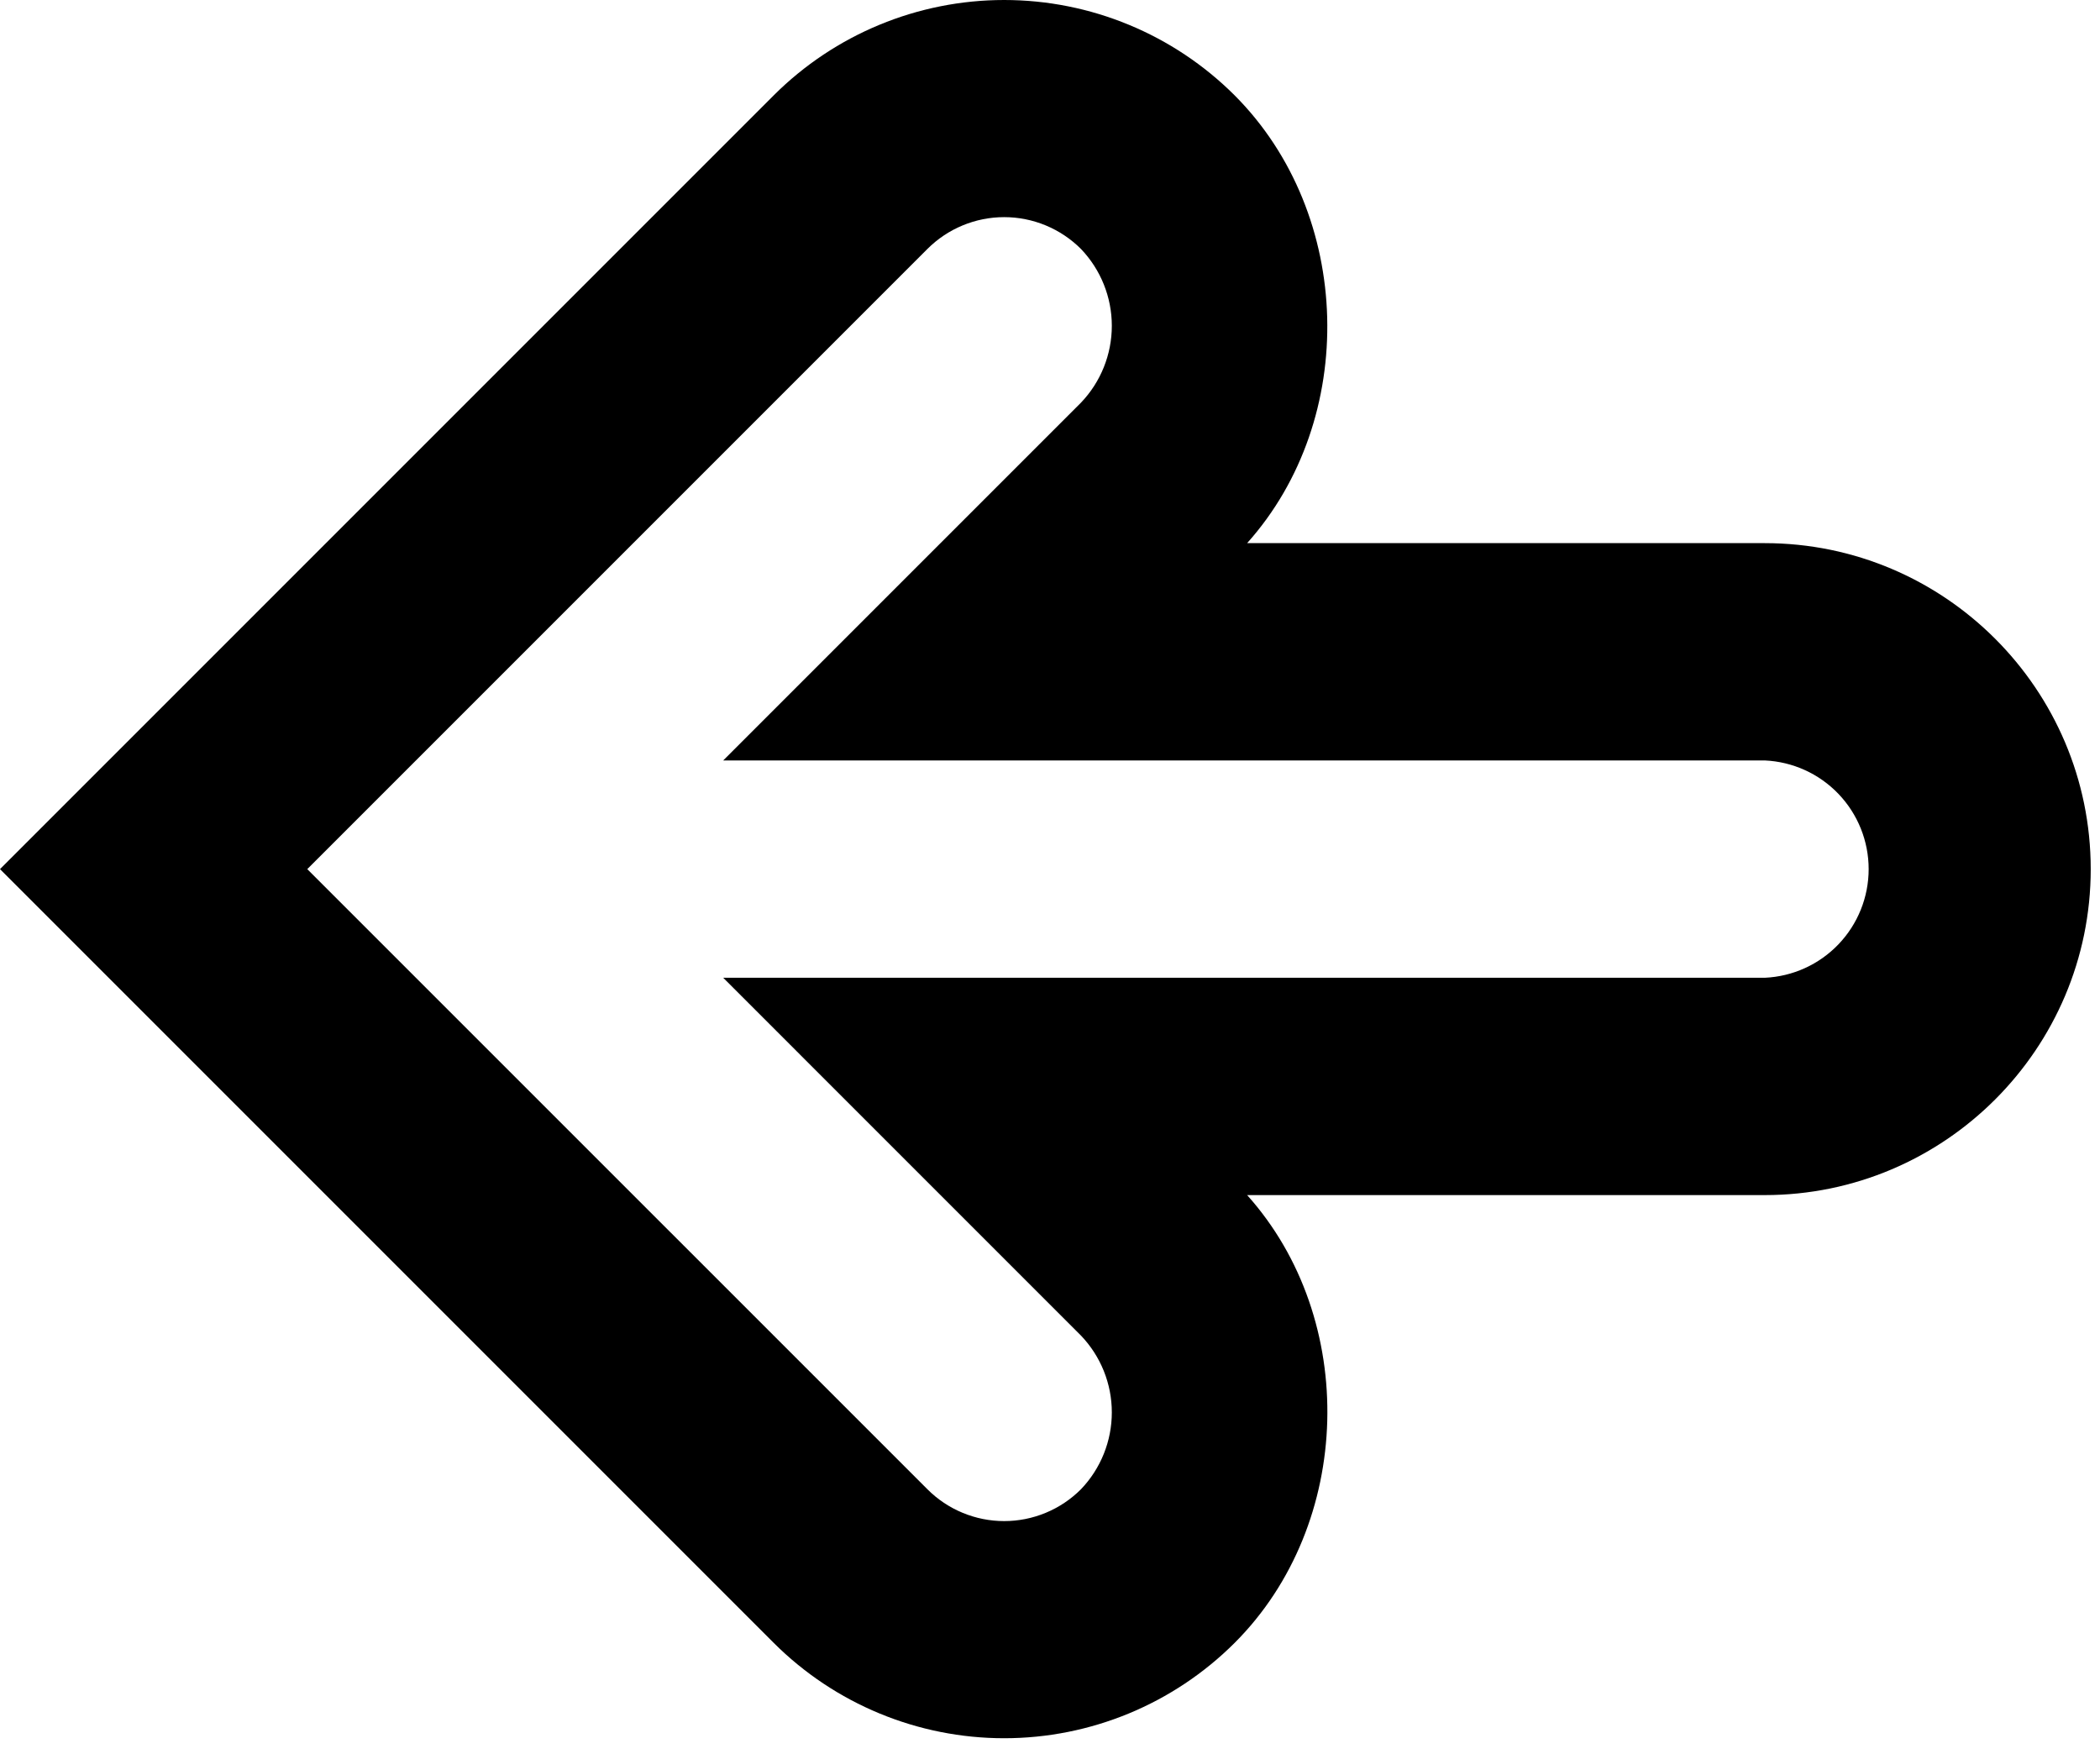
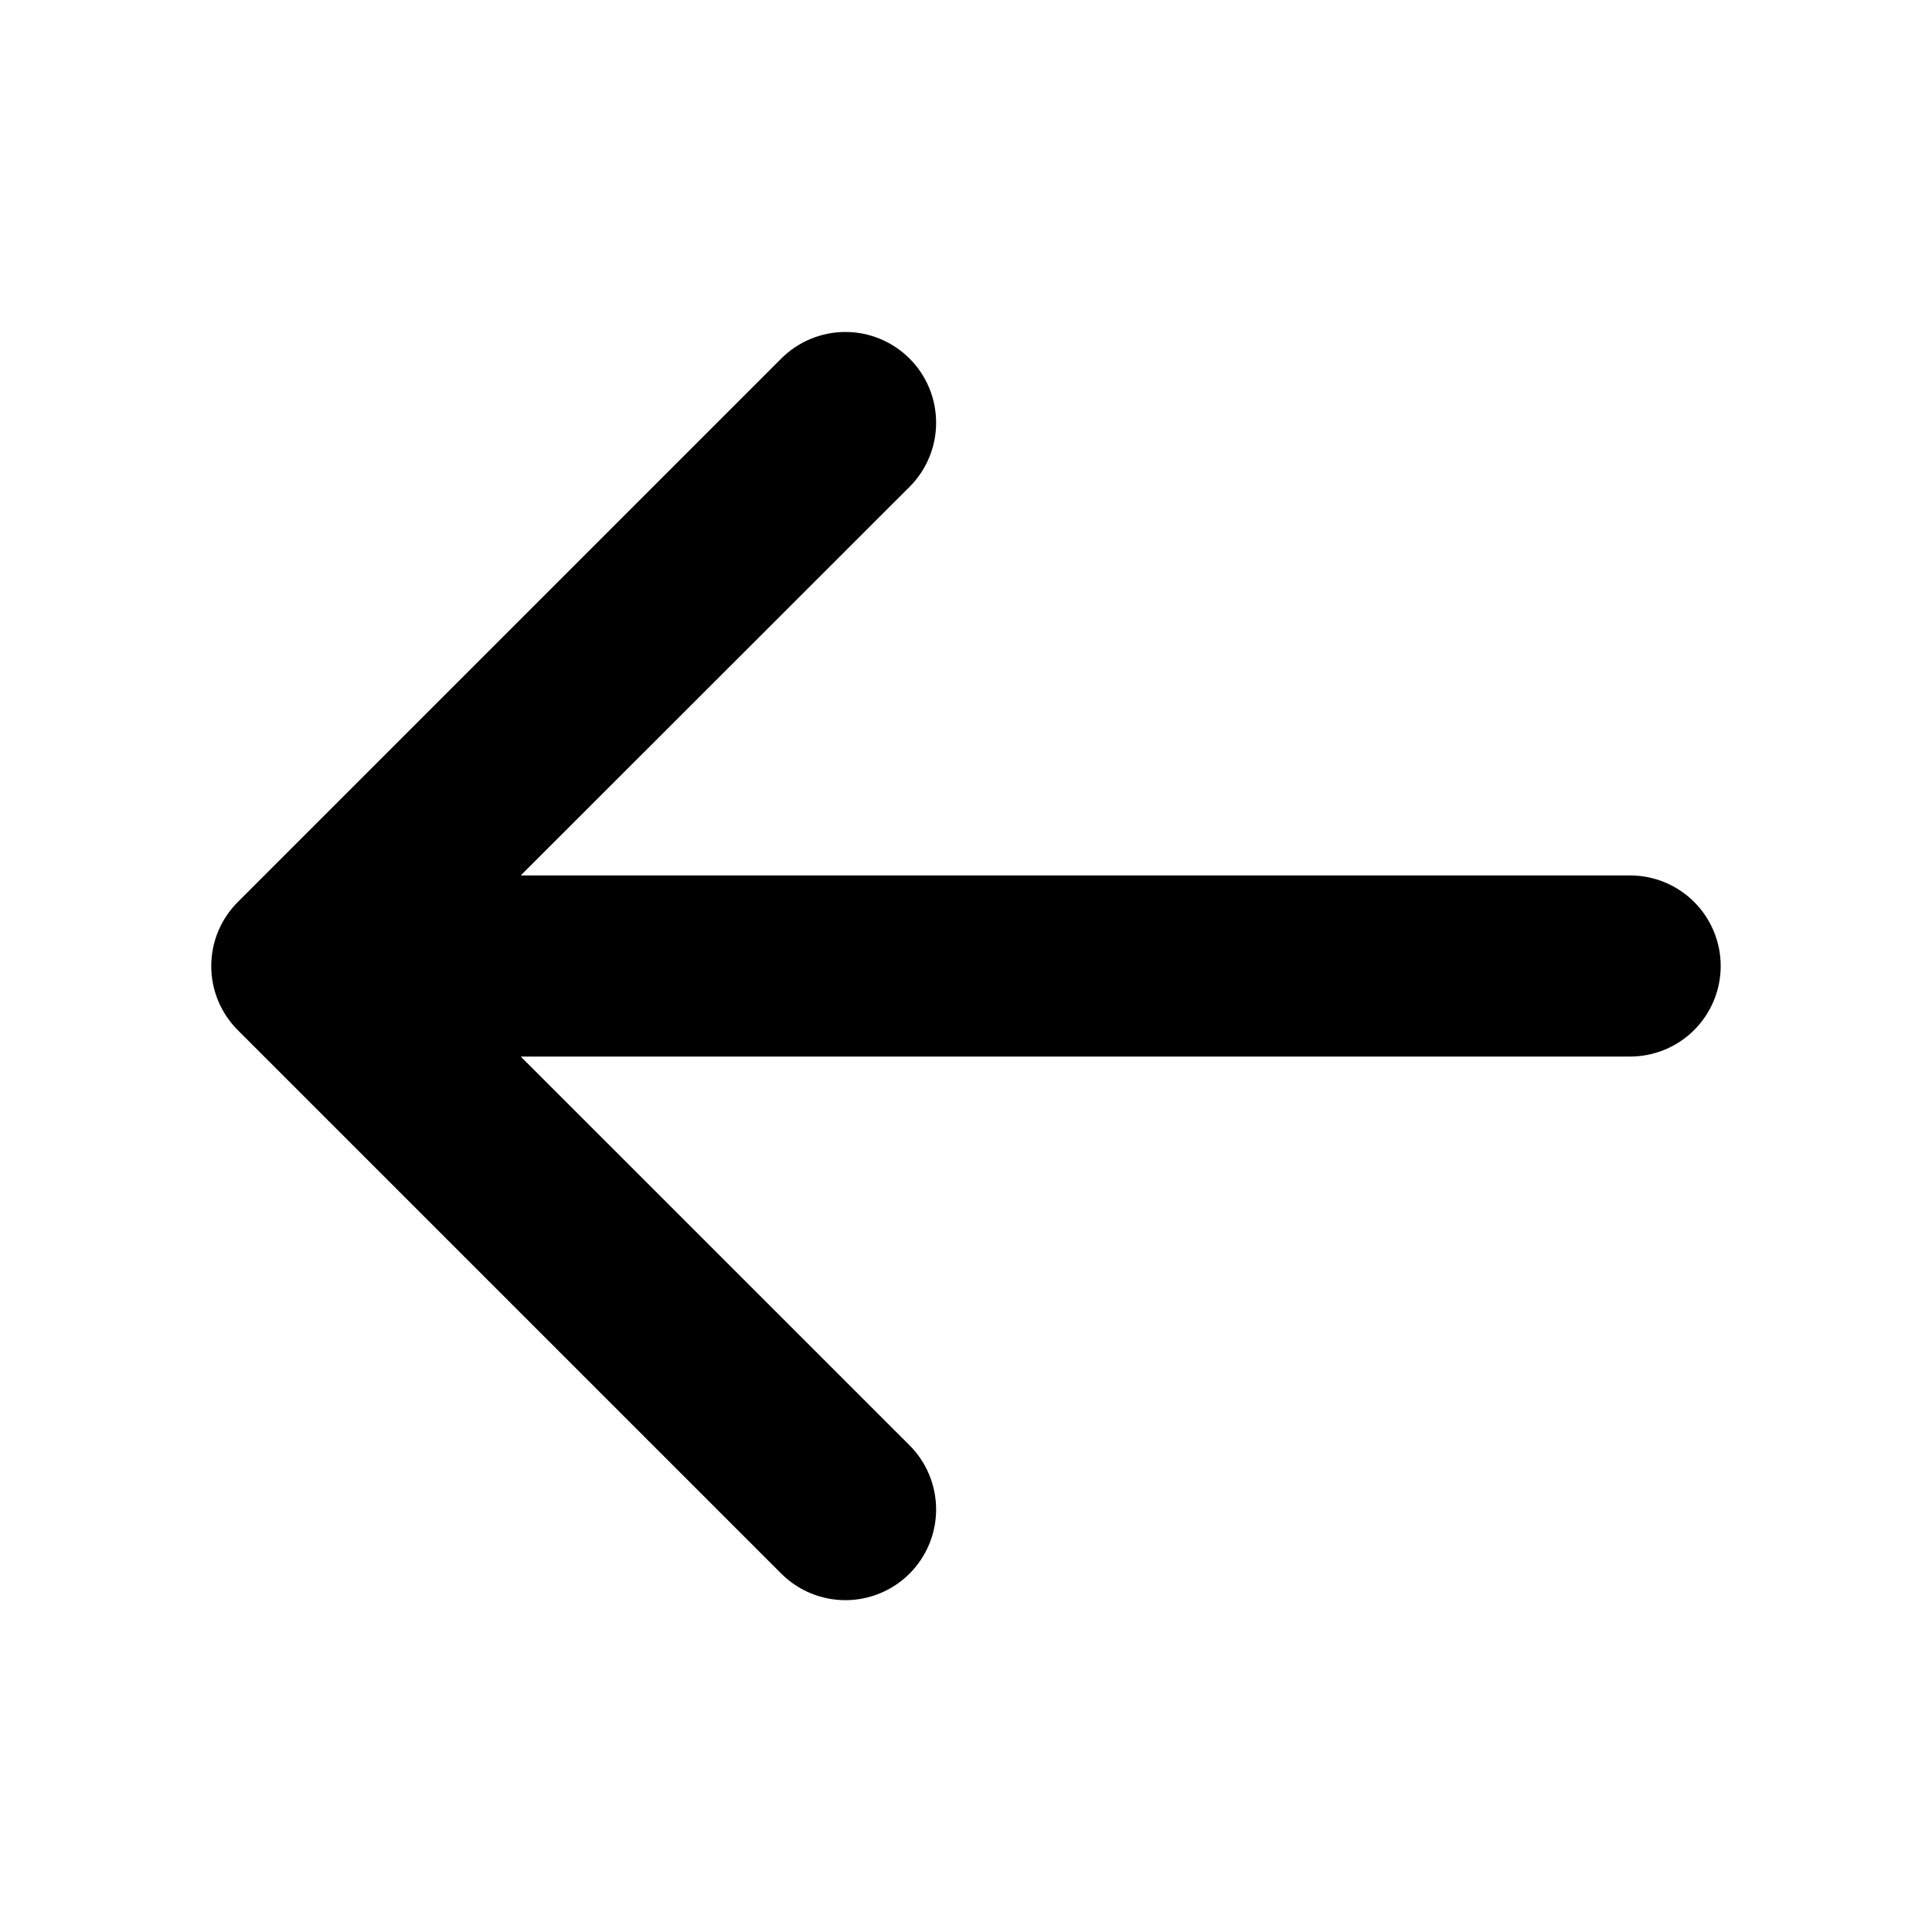
- <svg xmlns="http://www.w3.org/2000/svg" width="91" height="76" viewBox="0 0 91 76" fill="none">
-   <path d="M90.598 37.66C90.598 29.872 84.26 23.535 76.473 23.535H54.042C58.864 18.153 58.652 9.292 53.501 4.132C50.851 1.486 47.259 0 43.514 0C39.77 0 36.178 1.486 33.528 4.132L0 37.66L33.528 71.188C36.178 73.834 39.77 75.32 43.514 75.32C47.259 75.32 50.851 73.834 53.501 71.188C58.656 66.037 58.868 57.162 54.042 51.785H76.473C84.26 51.785 90.598 45.447 90.598 37.66ZM31.339 32.951H76.473C77.685 33.006 78.83 33.525 79.668 34.402C80.507 35.279 80.975 36.446 80.975 37.66C80.975 38.873 80.507 40.04 79.668 40.917C78.83 41.794 77.685 42.314 76.473 42.368H31.339L46.843 57.873C47.7 58.769 48.179 59.961 48.179 61.201C48.179 62.442 47.7 63.634 46.843 64.53C46.406 64.968 45.888 65.315 45.316 65.552C44.745 65.789 44.133 65.911 43.514 65.911C42.896 65.911 42.284 65.789 41.713 65.552C41.141 65.315 40.623 64.968 40.186 64.53L13.315 37.66L40.186 10.789C40.623 10.352 41.141 10.005 41.713 9.768C42.284 9.531 42.896 9.409 43.514 9.409C44.133 9.409 44.745 9.531 45.316 9.768C45.888 10.005 46.406 10.352 46.843 10.789C47.7 11.686 48.179 12.878 48.179 14.118C48.179 15.358 47.7 16.551 46.843 17.447L31.339 32.951Z" fill="black" />
+ <svg xmlns="http://www.w3.org/2000/svg" width="111" height="111" viewBox="0 0 111 111" fill="none">
+   <path d="M98.86 55.5C98.86 56.88 98.311 58.203 97.336 59.179C96.36 60.155 95.036 60.703 93.656 60.703H29.918L52.257 83.038C53.234 84.015 53.783 85.341 53.783 86.723C53.783 88.106 53.234 89.431 52.257 90.409C51.279 91.386 49.954 91.935 48.571 91.935C47.189 91.935 45.863 91.386 44.886 90.409L13.667 59.19C13.182 58.706 12.797 58.132 12.534 57.5C12.272 56.867 12.137 56.189 12.137 55.504C12.137 54.82 12.272 54.142 12.534 53.509C12.797 52.877 13.182 52.302 13.667 51.819L44.886 20.6C45.37 20.116 45.944 19.732 46.577 19.47C47.209 19.208 47.887 19.073 48.571 19.073C49.256 19.073 49.934 19.208 50.566 19.47C51.198 19.732 51.773 20.116 52.257 20.6C52.741 21.084 53.125 21.659 53.387 22.291C53.649 22.923 53.783 23.601 53.783 24.286C53.783 24.97 53.649 25.648 53.387 26.28C53.125 26.913 52.741 27.487 52.257 27.971L29.918 50.297H93.656C95.036 50.297 96.36 50.845 97.336 51.821C98.311 52.797 98.86 54.12 98.86 55.5Z" fill="black" />
</svg>
